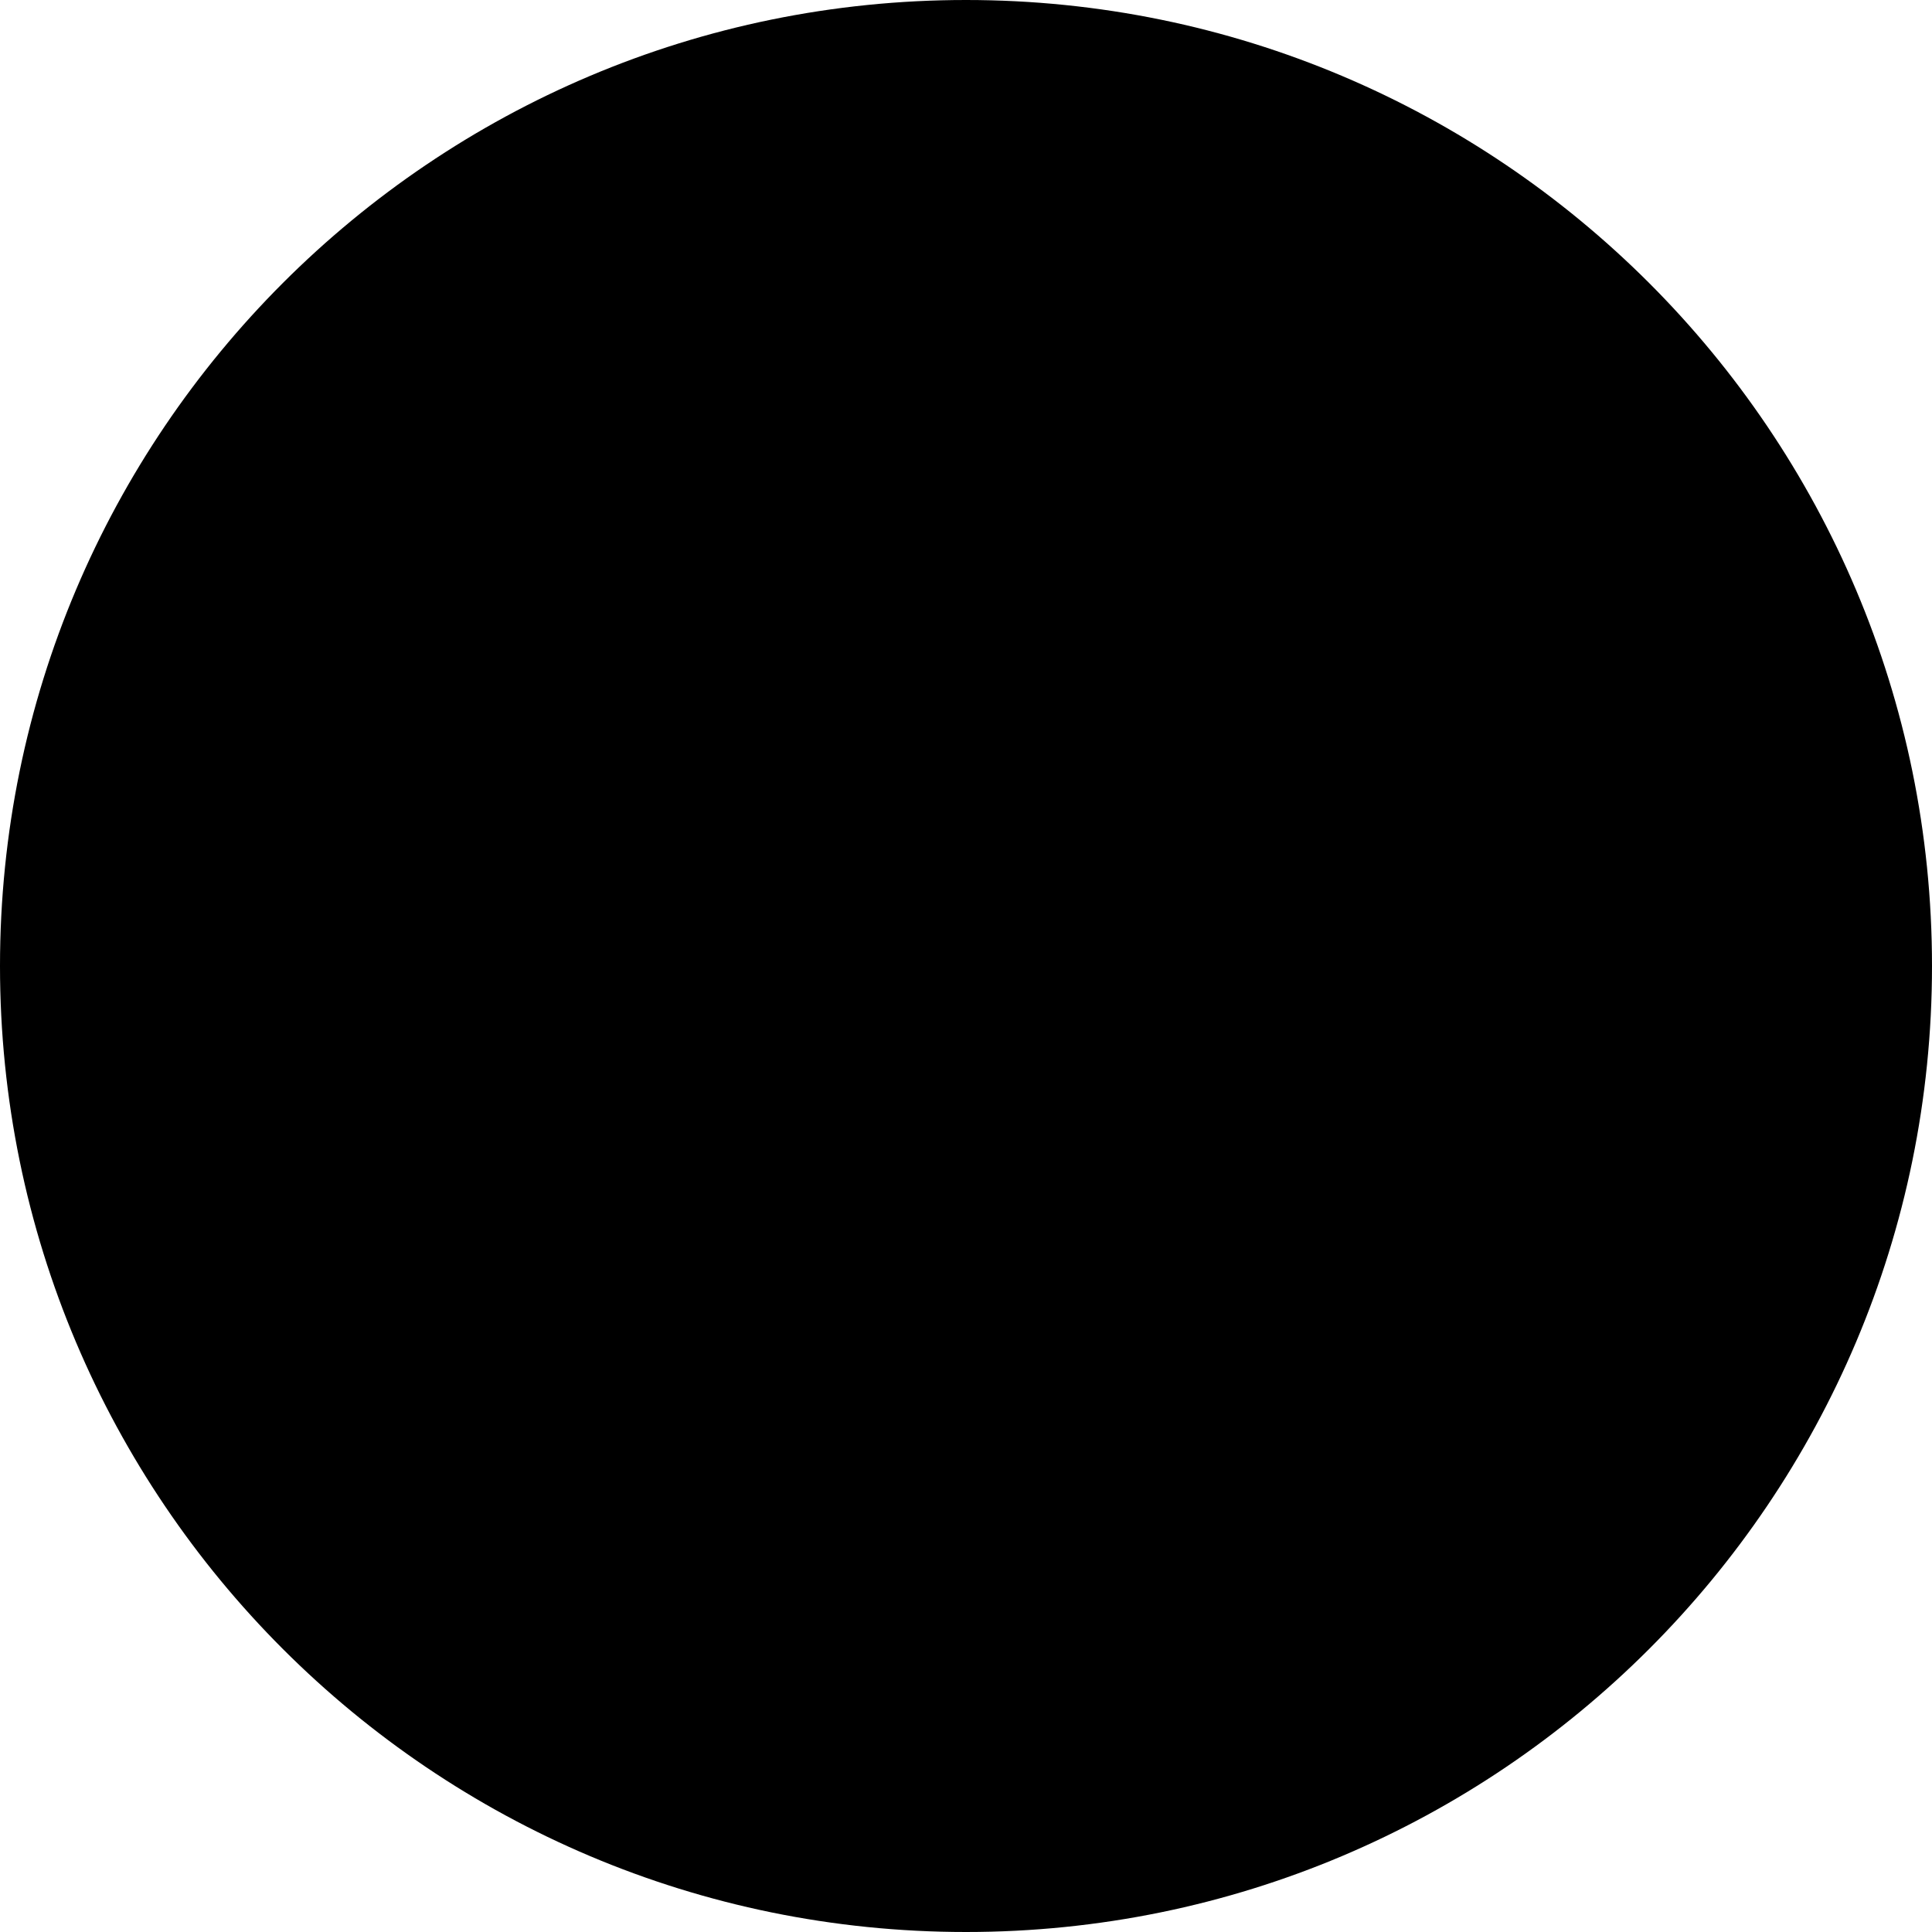
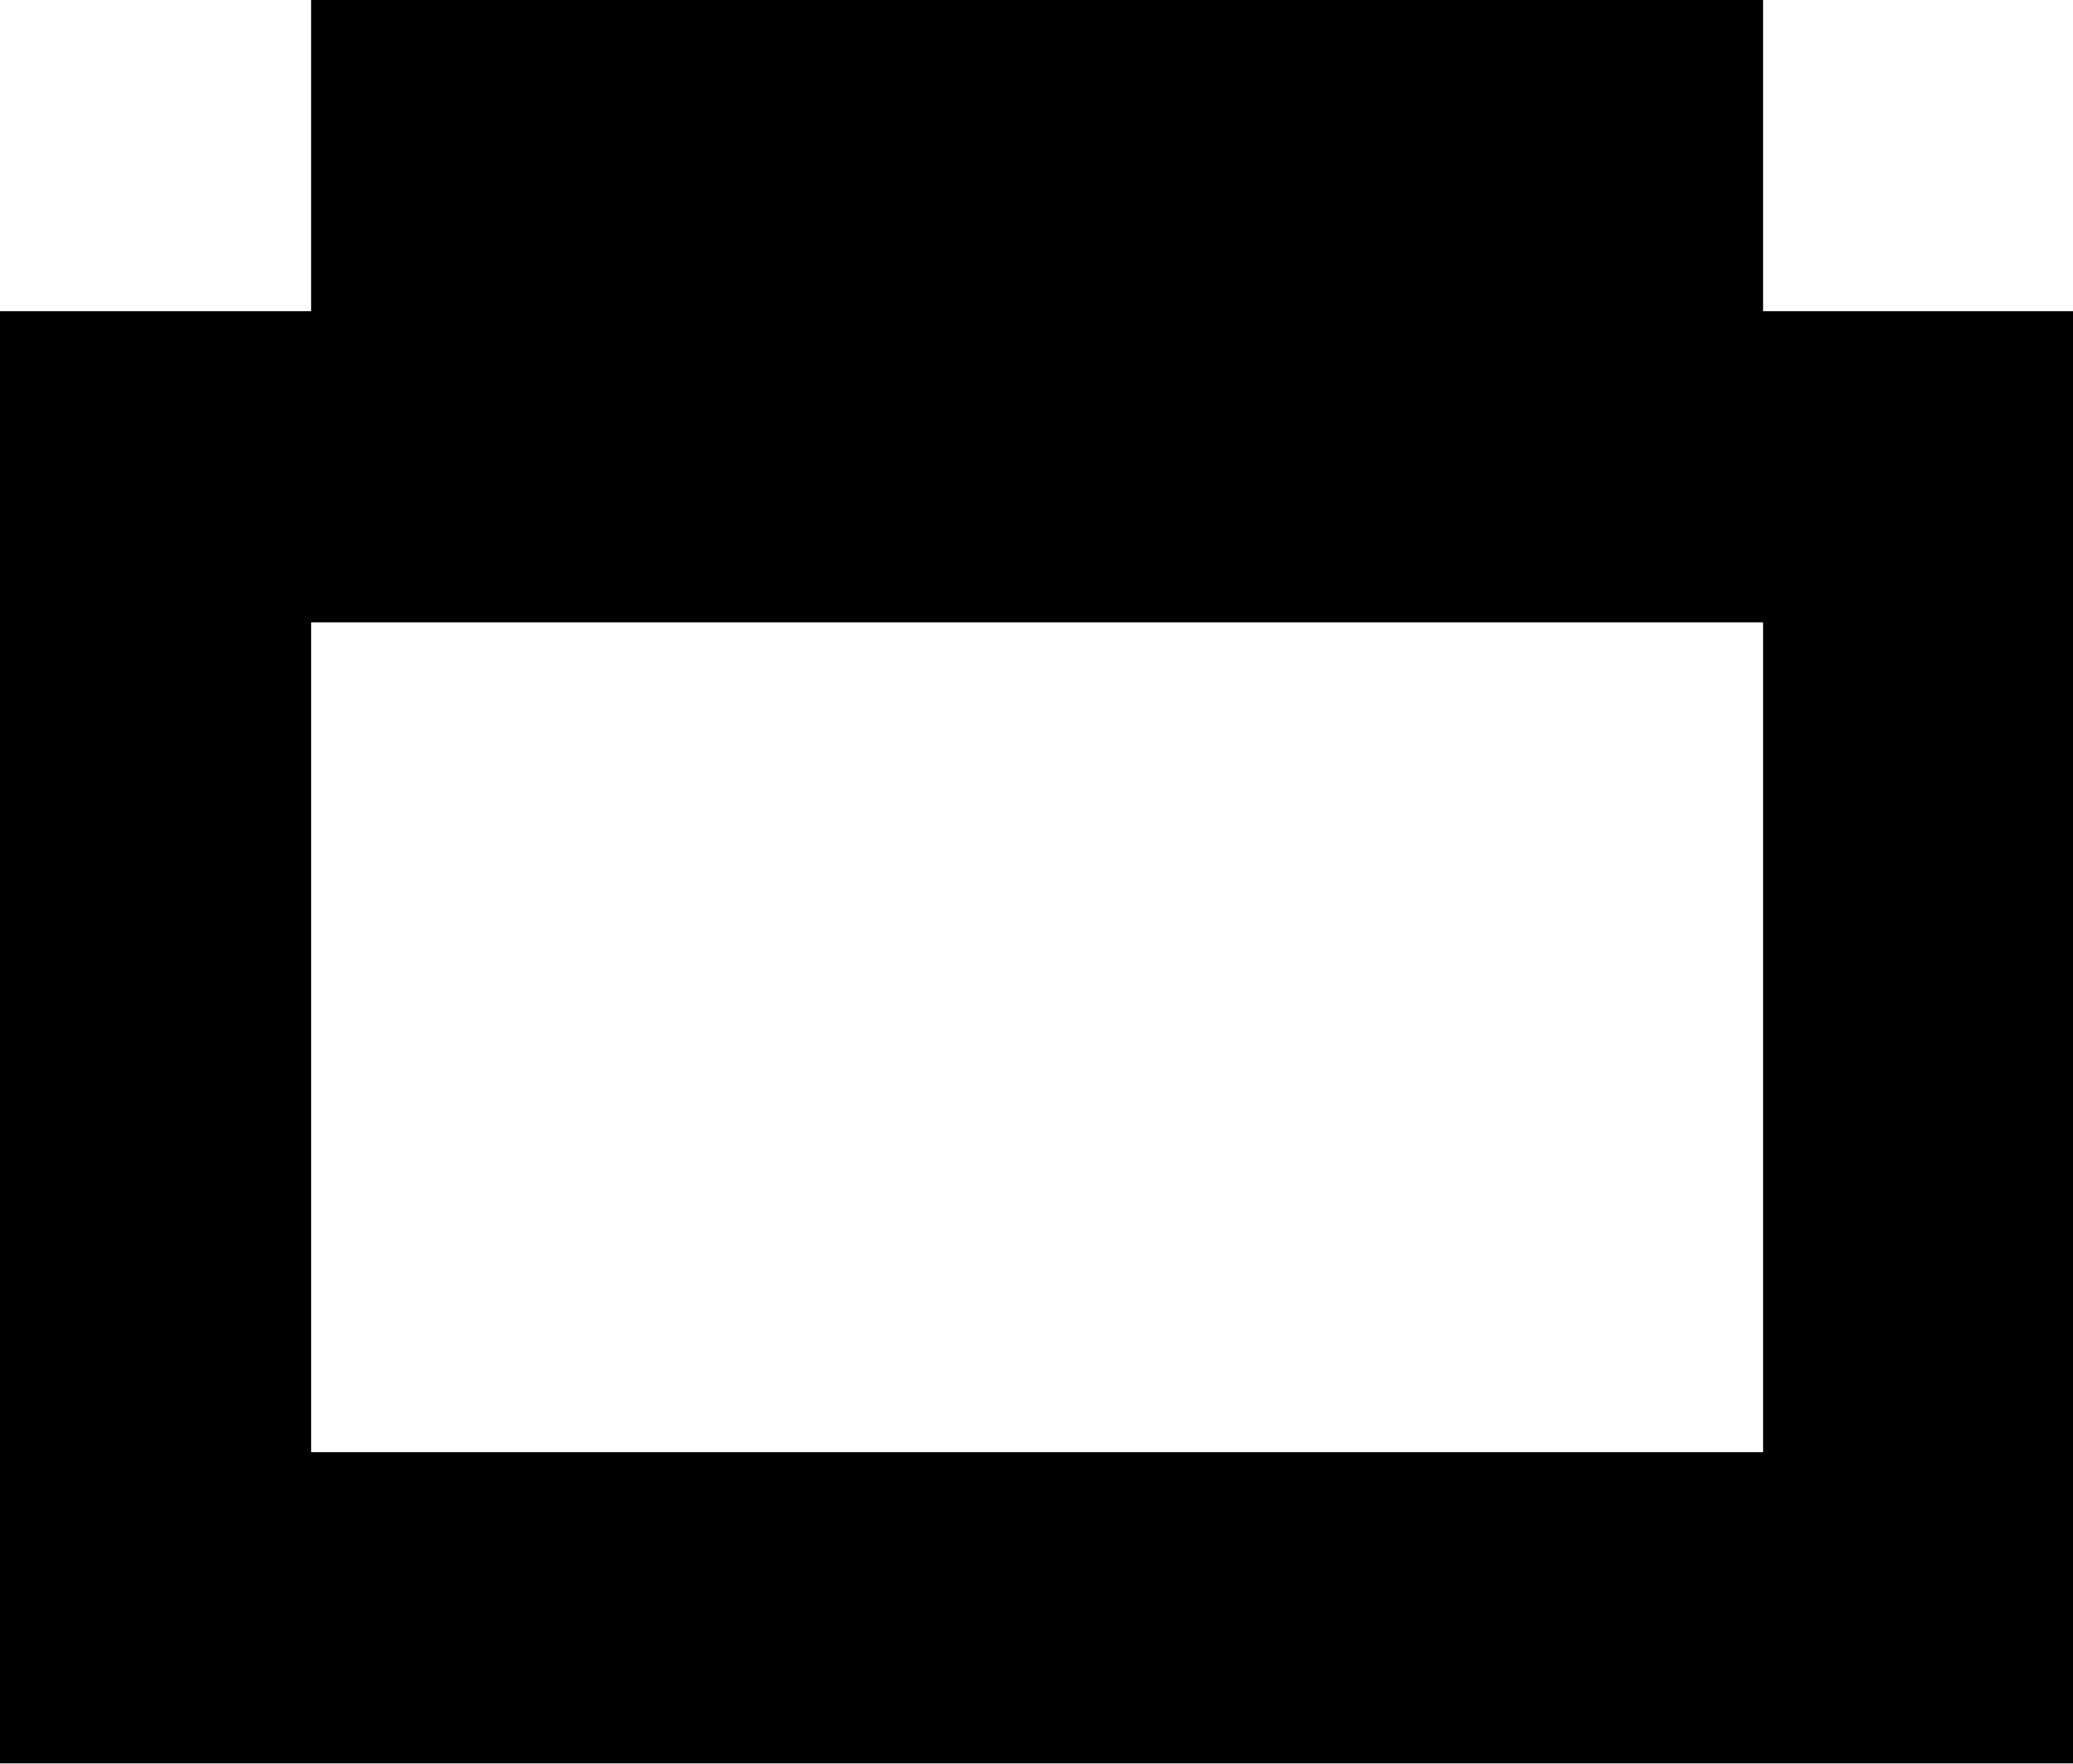
- <svg xmlns="http://www.w3.org/2000/svg" class="icon" viewBox="0 0 1024 1024">
-   <path d="M512 0A512 512 0 1 1 0 512 512 512 0 0 1 512 0z" />
-   <path d="M235.706 533.132a41.798 41.798 0 0 0 0 59.112L366.033 723.13a41.705 41.705 0 0 0 59.113 0l363.055-363.054a41.798 41.798 0 0 0 0-59.113 41.705 41.705 0 0 0-59.113 0L425.518 605.09a41.705 41.705 0 0 1-59.112 0l-71.68-71.773a41.705 41.705 0 0 0-59.02-.186z" />
+ <svg xmlns="http://www.w3.org/2000/svg" class="icon" width="200px" height="170.10px" viewBox="0 0 1204 1024" version="1.1">
+   <path d="M0 1024V180.706h180.706V0h843.294v180.706h180.706v843.294H0z m1024-662.588H180.706v481.882h843.294V361.412z" />
</svg>
